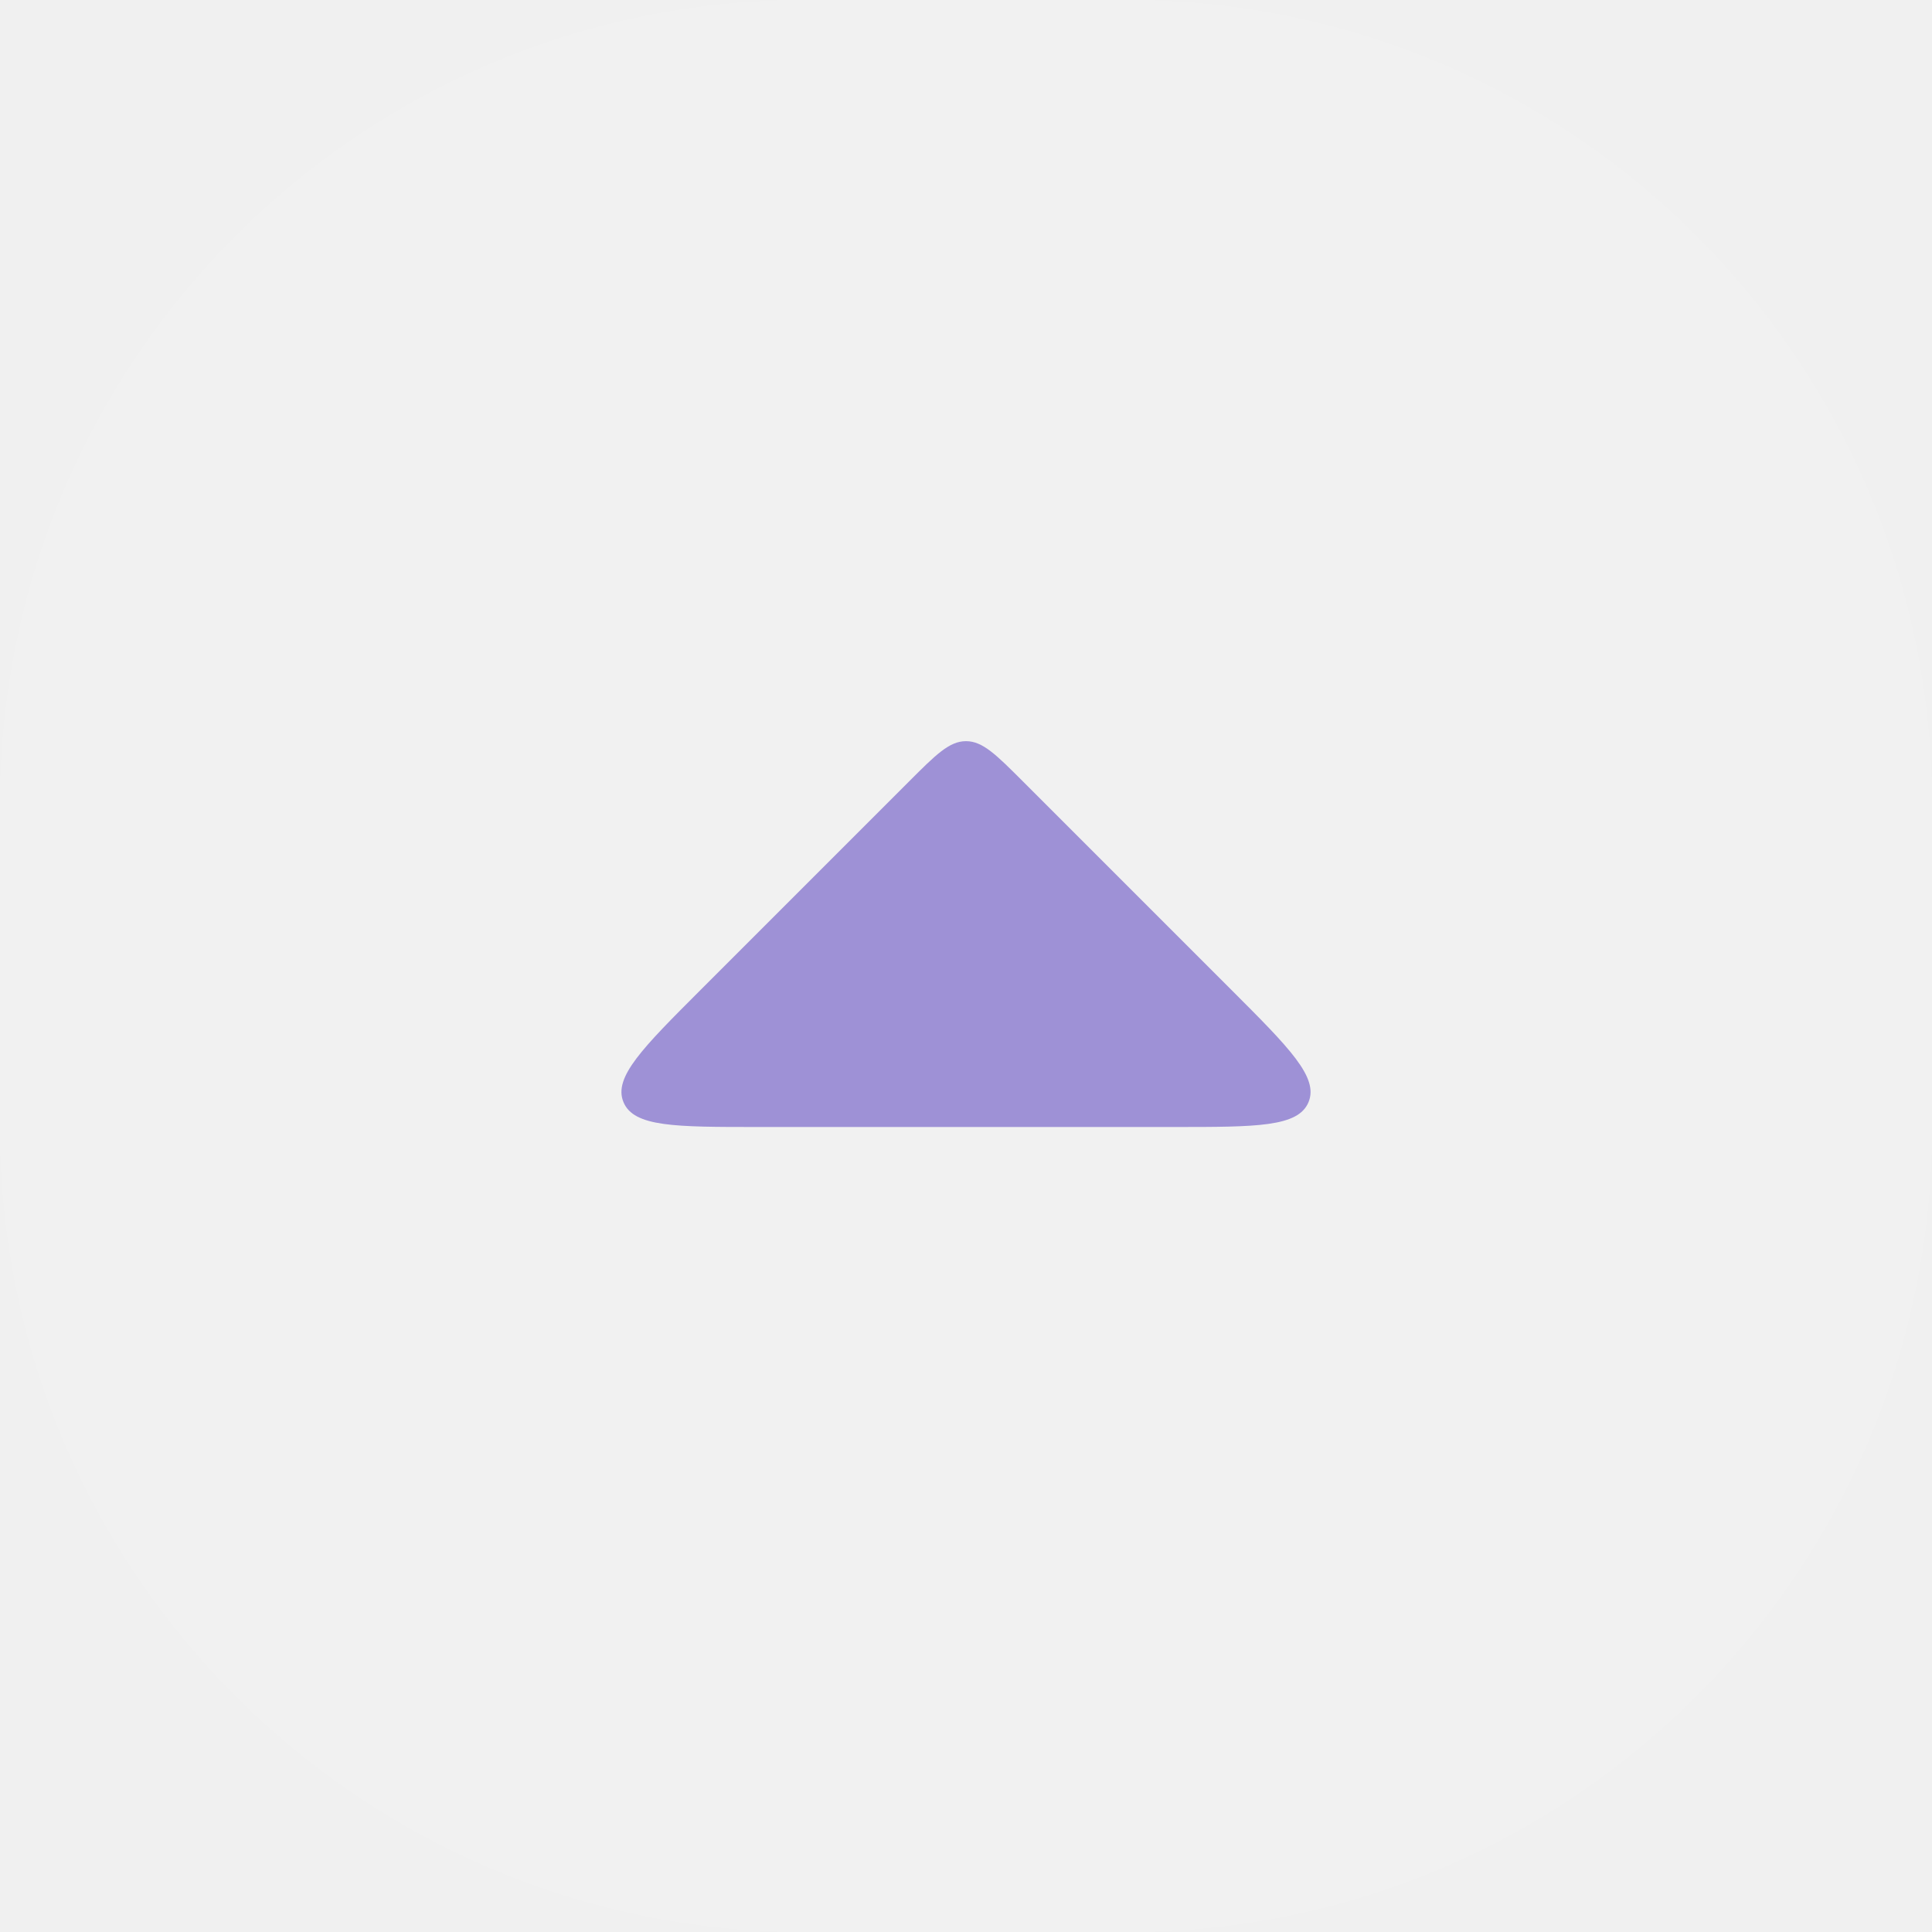
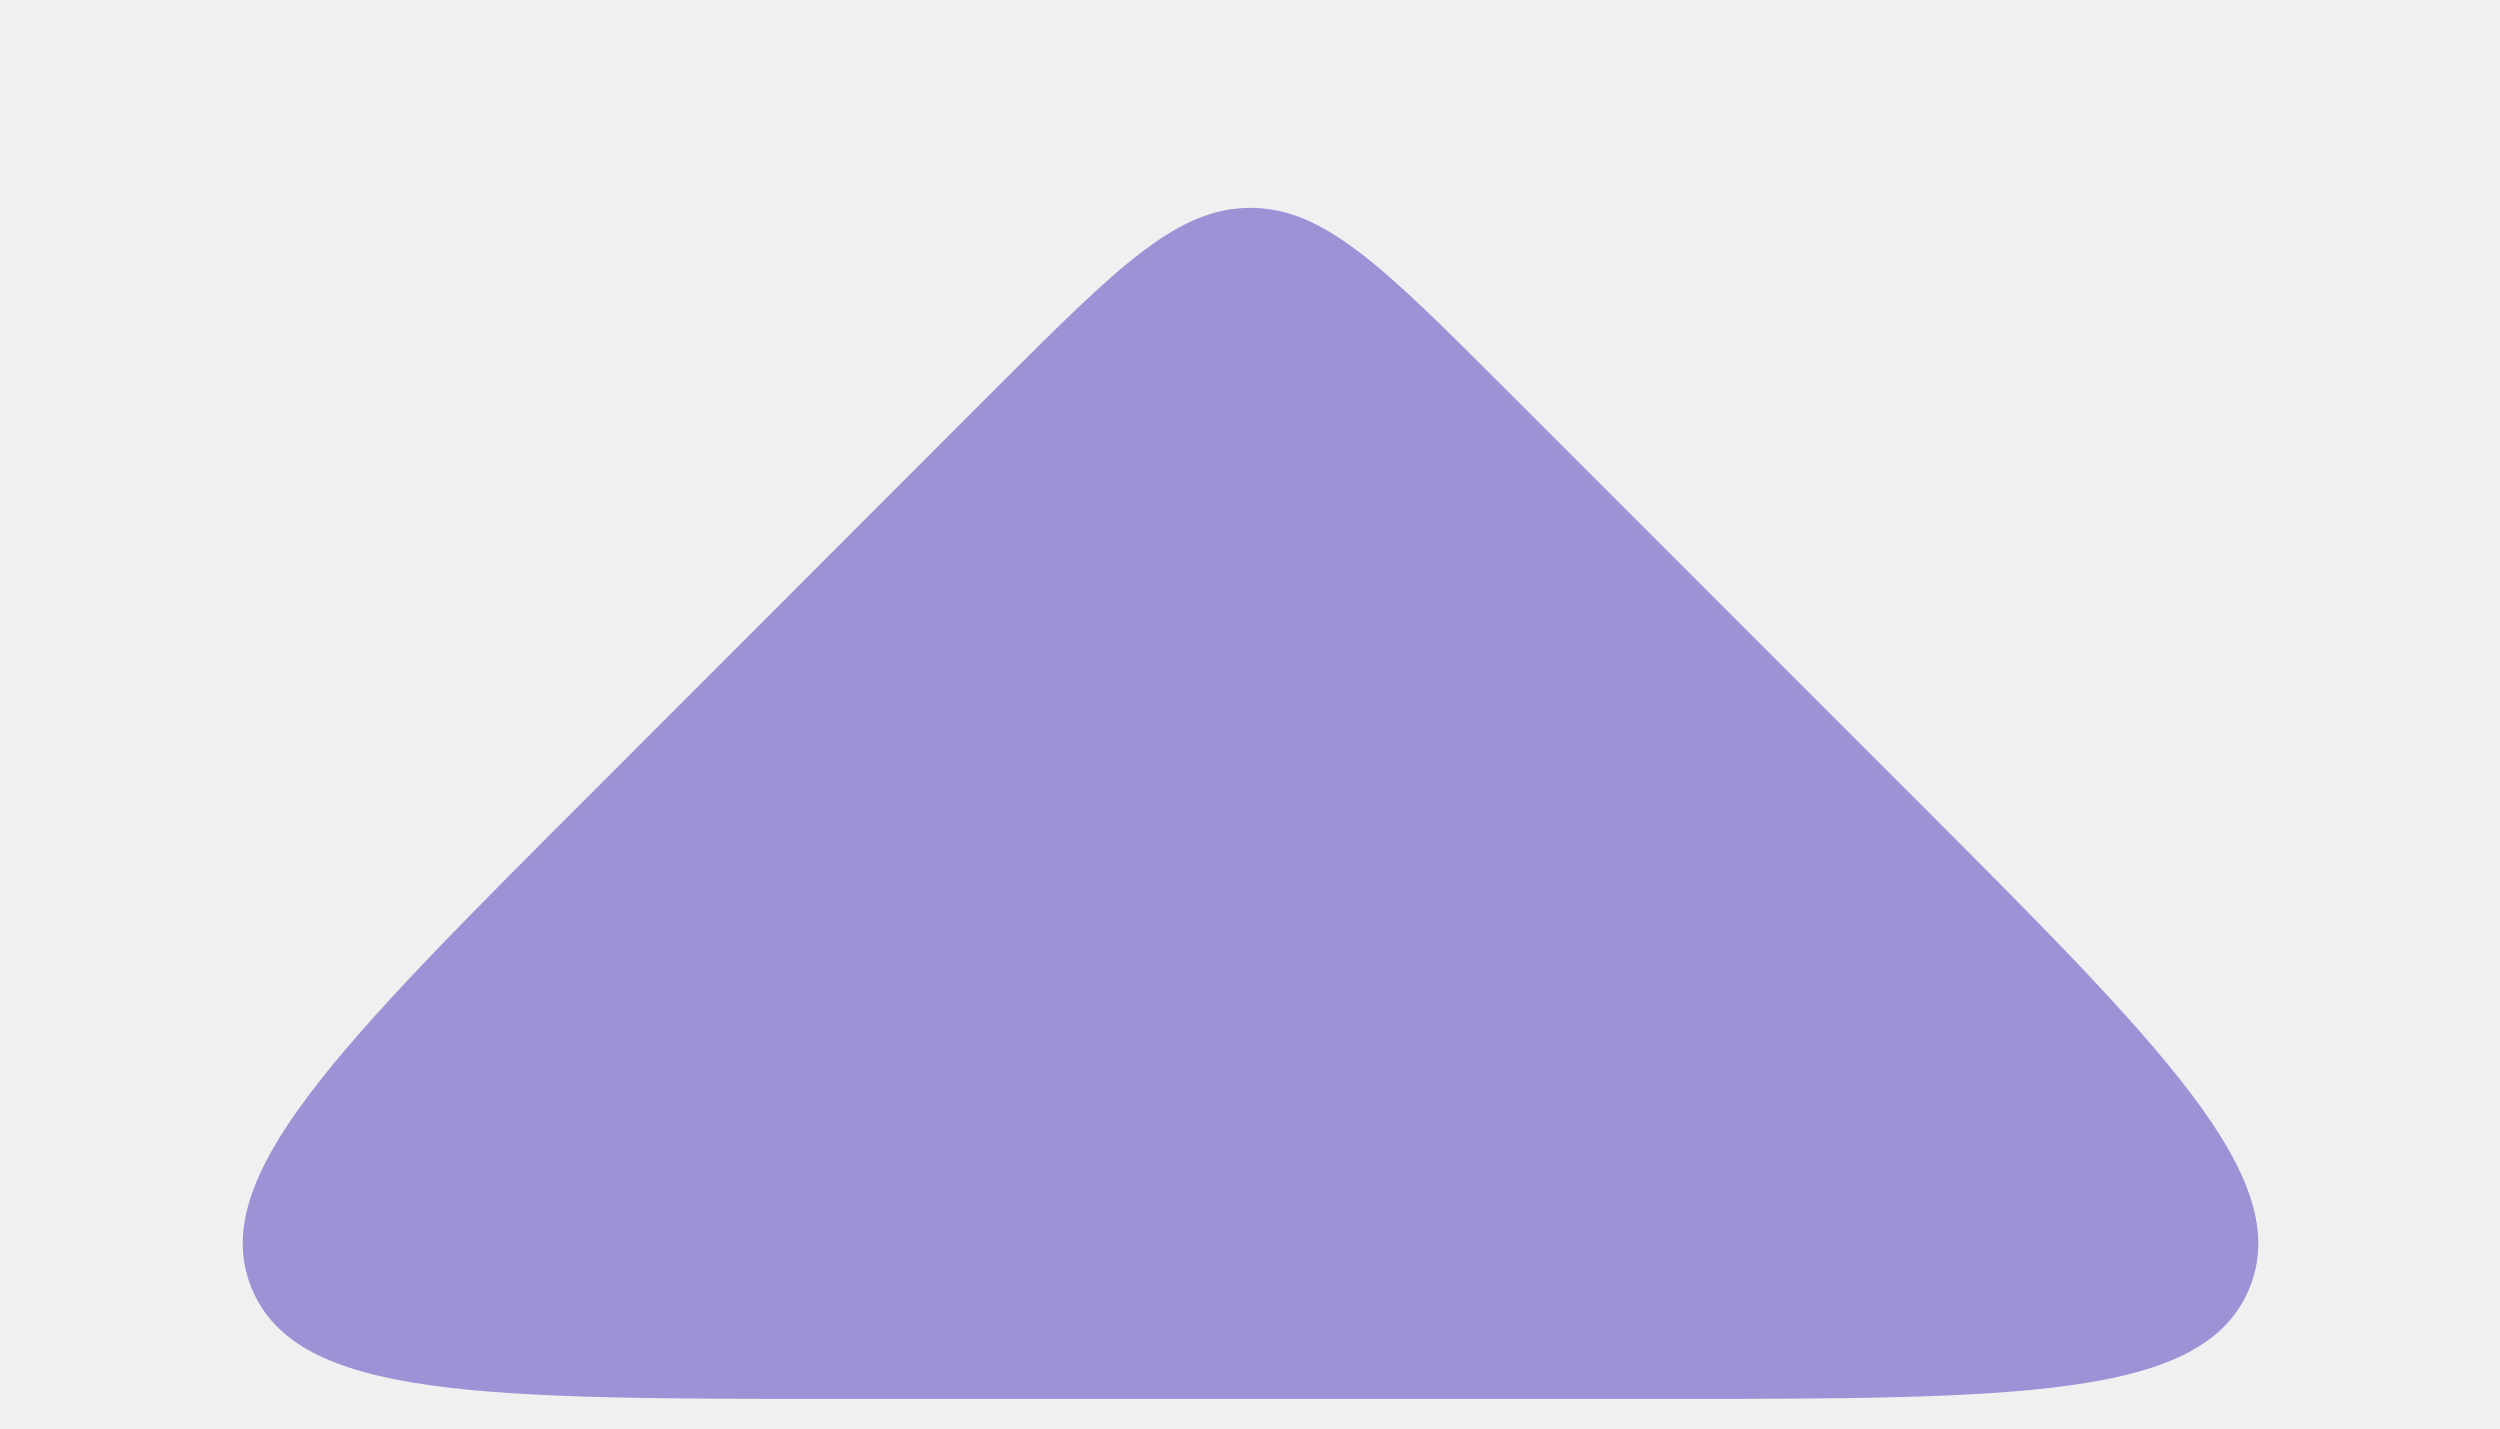
- <svg xmlns="http://www.w3.org/2000/svg" width="24" height="24" viewBox="0 0 24 24" fill="none">
-   <rect x="24" y="24" width="24" height="24" rx="10" transform="rotate(-180 24 24)" fill="white" fill-opacity="0.1" />
-   <path d="M14.586 14C15.613 14 16.127 14 16.255 13.691C16.383 13.383 16.019 13.019 15.293 12.293L12.707 9.707C12.374 9.374 12.207 9.207 12 9.207C11.793 9.207 11.626 9.374 11.293 9.707L8.707 12.293C7.981 13.019 7.617 13.383 7.745 13.691C7.873 14 8.387 14 9.414 14L14.586 14Z" fill="#9E91D6" />
+ <svg xmlns="http://www.w3.org/2000/svg" width="7" height="4" viewBox="0 0 7 4" fill="none">
+   <path d="M4.629 3.917C5.656 3.917 6.17 3.917 6.298 3.608C6.426 3.299 6.062 2.936 5.336 2.21L4.208 1.082C3.875 0.749 3.708 0.582 3.501 0.582C3.294 0.582 3.128 0.749 2.794 1.082L1.667 2.21C0.94 2.936 0.577 3.299 0.705 3.608C0.833 3.917 1.346 3.917 2.374 3.917H4.629Z" fill="#9E91D6" />
</svg>
